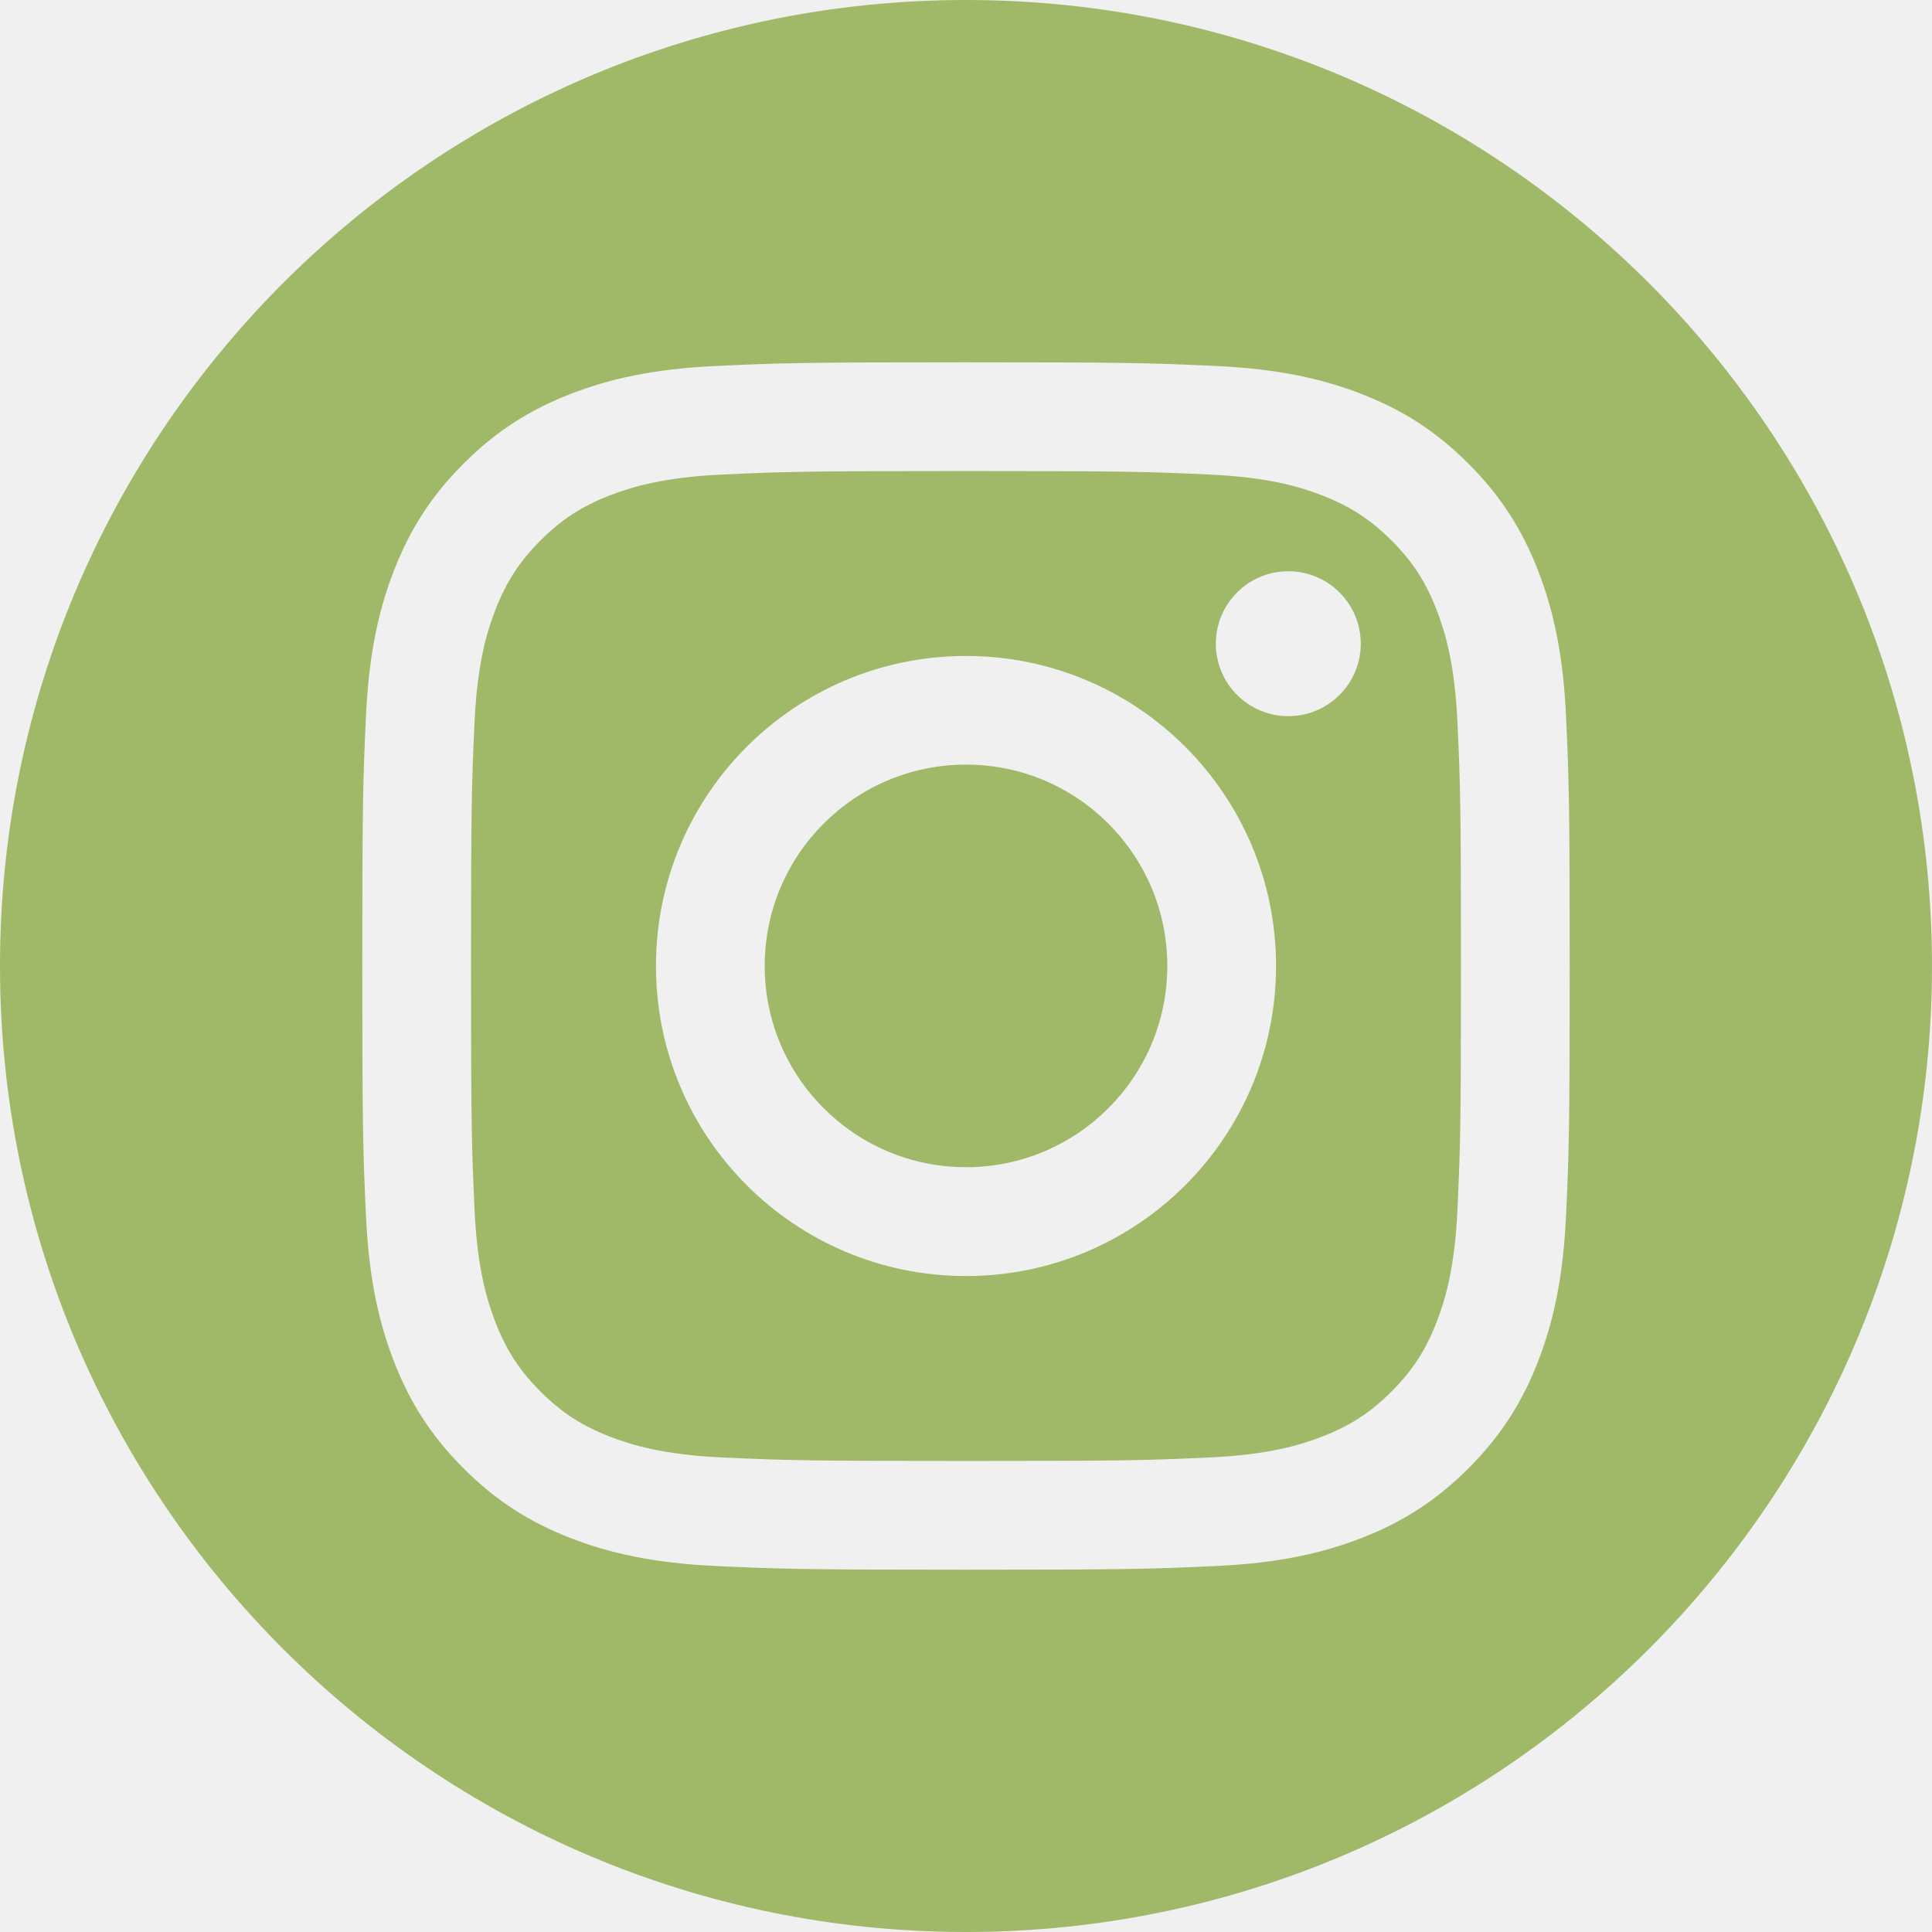
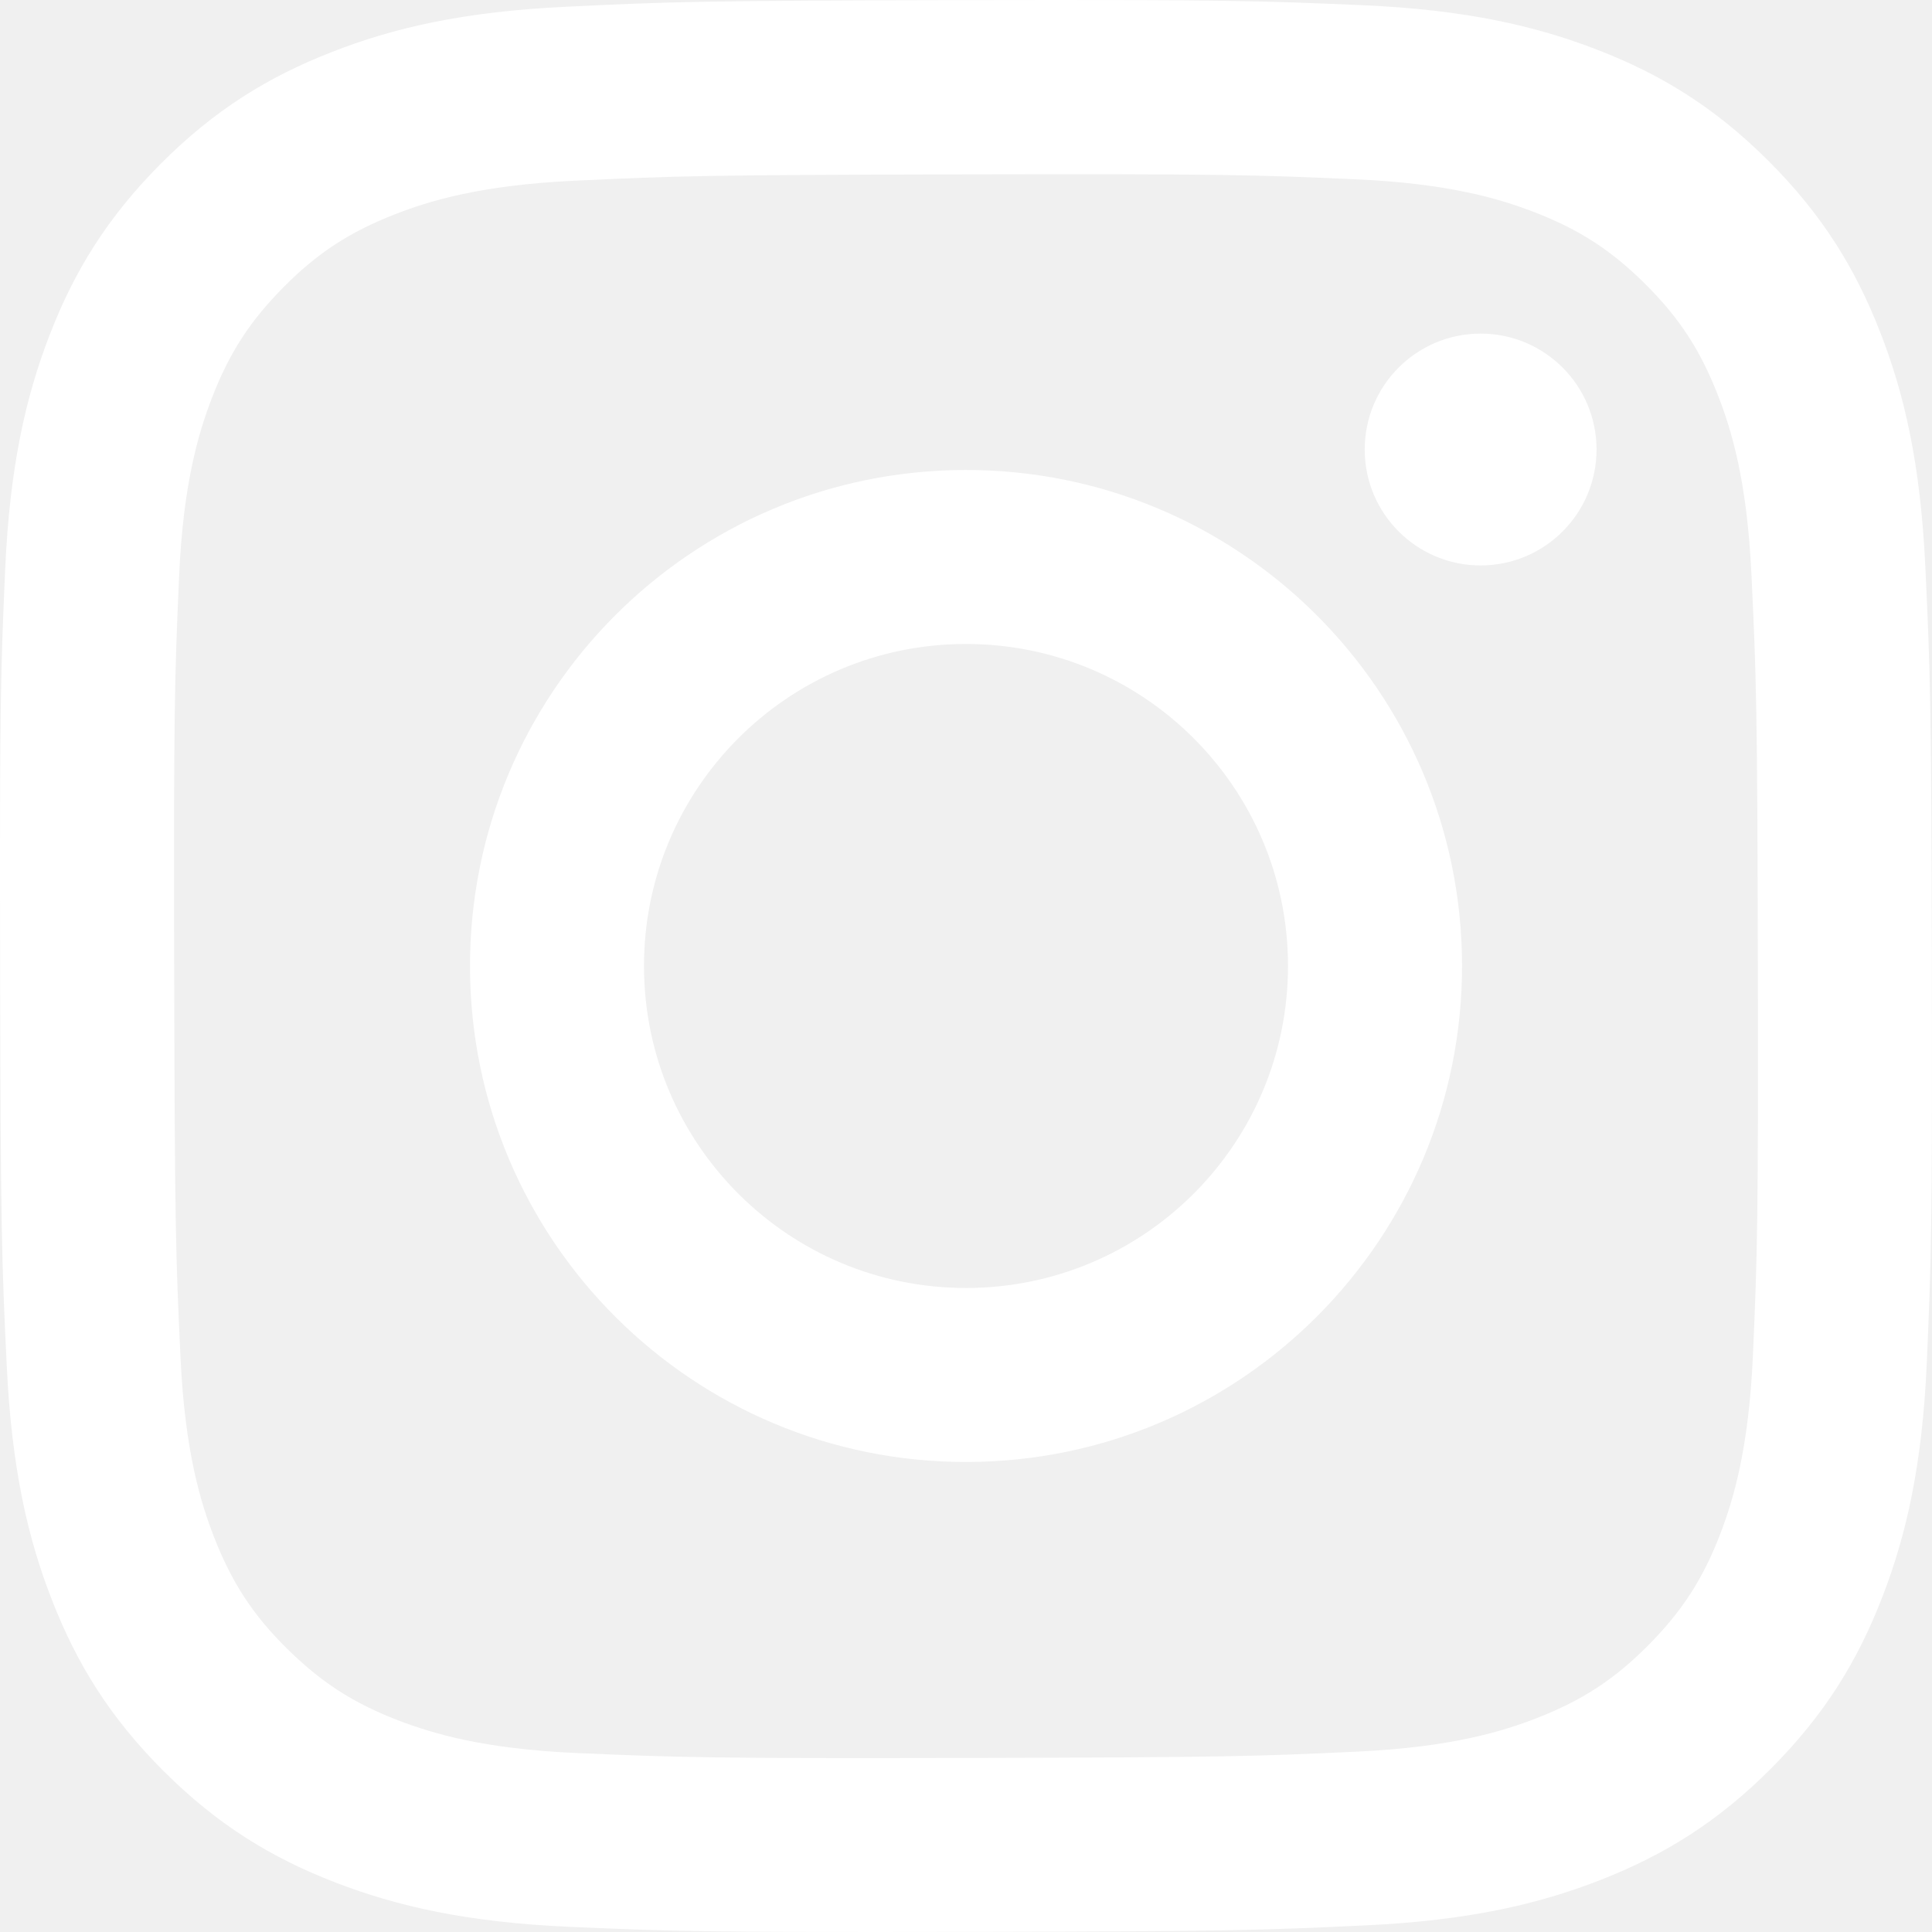
- <svg xmlns="http://www.w3.org/2000/svg" id="Layer_2" data-name="Layer 2" viewBox="0 0 192.24 192.24">
+ <svg xmlns="http://www.w3.org/2000/svg" id="Layer_1" data-name="Layer 1" viewBox="0 0 1000 1000">
  <defs>
-     <style>
-       .cls-1 {
-         fill: #a0b969;
-         fill-rule: evenodd;
-       }
-     </style>
+     <style>.cls-1{fill:#fff;}</style>
  </defs>
-   <g id="Layer_1-2" data-name="Layer 1">
-     <path class="cls-1" d="m96.12,0c53.05,0,96.12,43.07,96.12,96.12s-43.07,96.12-96.12,96.12S0,149.17,0,96.12,43.07,0,96.12,0Zm0,36.05c-16.32,0-18.36.07-24.77.36-6.39.29-10.76,1.31-14.58,2.79-3.95,1.54-7.3,3.59-10.64,6.93s-5.39,6.69-6.93,10.64c-1.48,3.82-2.5,8.19-2.79,14.58-.29,6.41-.36,8.45-.36,24.77s.07,18.36.36,24.77c.29,6.39,1.31,10.76,2.79,14.58,1.54,3.95,3.59,7.3,6.93,10.64,3.34,3.34,6.69,5.39,10.64,6.93,3.82,1.48,8.19,2.5,14.58,2.79,6.41.29,8.45.36,24.77.36s18.36-.07,24.77-.36c6.39-.29,10.76-1.31,14.58-2.79,3.95-1.54,7.3-3.59,10.64-6.93,3.34-3.34,5.39-6.69,6.93-10.64,1.48-3.82,2.5-8.19,2.79-14.58.29-6.41.36-8.45.36-24.77s-.07-18.36-.36-24.77c-.29-6.39-1.31-10.76-2.79-14.58-1.54-3.95-3.59-7.3-6.93-10.64-3.34-3.34-6.69-5.39-10.64-6.93-3.82-1.48-8.19-2.5-14.58-2.79-6.41-.29-8.45-.36-24.77-.36Zm0,10.82c16.04,0,17.94.06,24.28.35,5.86.27,9.04,1.25,11.15,2.07,2.8,1.09,4.81,2.39,6.91,4.49,2.1,2.1,3.4,4.1,4.49,6.91.82,2.12,1.8,5.3,2.07,11.15.29,6.33.35,8.23.35,24.28s-.06,17.94-.35,24.28c-.27,5.86-1.25,9.04-2.07,11.15-1.09,2.8-2.39,4.81-4.49,6.91-2.1,2.1-4.1,3.4-6.91,4.49-2.12.82-5.3,1.8-11.15,2.07-6.33.29-8.23.35-24.28.35s-17.94-.06-24.28-.35c-5.86-.27-9.04-1.25-11.15-2.07-2.8-1.09-4.81-2.39-6.91-4.49-2.1-2.1-3.4-4.1-4.49-6.91-.82-2.12-1.8-5.3-2.07-11.15-.29-6.33-.35-8.23-.35-24.28s.06-17.94.35-24.28c.27-5.86,1.25-9.04,2.07-11.15,1.09-2.8,2.39-4.81,4.49-6.91,2.1-2.1,4.1-3.4,6.91-4.49,2.12-.82,5.3-1.8,11.15-2.07,6.33-.29,8.23-.35,24.28-.35h0Zm0,18.4c-17.04,0-30.85,13.81-30.85,30.85s13.81,30.85,30.85,30.85,30.85-13.81,30.85-30.85-13.81-30.85-30.85-30.85h0Zm0,50.87c-11.06,0-20.03-8.97-20.03-20.03s8.97-20.03,20.03-20.03,20.03,8.97,20.03,20.03-8.97,20.03-20.03,20.03Zm39.28-52.09c0,3.98-3.23,7.21-7.21,7.21s-7.21-3.23-7.21-7.21,3.23-7.21,7.21-7.21,7.21,3.23,7.21,7.21Z" />
-   </g>
+   <path class="cls-1" d="M295.42,6c-53.2,2.51-89.53,11-121.29,23.48-32.87,12.81-60.73,30-88.45,57.82S40.89,143,28.17,175.92c-12.31,31.83-20.65,68.19-23,121.42S2.3,367.68,2.56,503.46,3.42,656.26,6,709.6c2.54,53.19,11,89.51,23.48,121.28,12.83,32.87,30,60.72,57.83,88.45S143,964.09,176,976.83c31.8,12.29,68.17,20.67,121.39,23s70.35,2.87,206.09,2.61,152.83-.86,206.16-3.39S799.1,988,830.88,975.58c32.87-12.86,60.74-30,88.45-57.84S964.1,862,976.81,829.06c12.32-31.8,20.69-68.17,23-121.35,2.33-53.37,2.88-70.41,2.62-206.17s-.87-152.78-3.4-206.1-11-89.53-23.47-121.32c-12.85-32.87-30-60.7-57.82-88.45S862,40.87,829.07,28.19c-31.82-12.31-68.17-20.7-121.39-23S637.33,2.3,501.54,2.56,348.75,3.4,295.42,6m5.84,903.88c-48.75-2.12-75.22-10.22-92.86-17-23.36-9-40-19.88-57.58-37.29s-28.38-34.11-37.5-57.42c-6.85-17.64-15.1-44.08-17.38-92.83-2.48-52.69-3-68.51-3.29-202s.22-149.29,2.53-202c2.08-48.71,10.23-75.21,17-92.84,9-23.39,19.84-40,37.29-57.57s34.1-28.39,57.43-37.51c17.62-6.88,44.06-15.06,92.79-17.38,52.73-2.5,68.53-3,202-3.29s149.31.21,202.06,2.53c48.71,2.12,75.22,10.19,92.83,17,23.37,9,40,19.81,57.57,37.29s28.4,34.07,37.52,57.45c6.89,17.57,15.07,44,17.37,92.76,2.51,52.73,3.08,68.54,3.32,202s-.23,149.31-2.54,202c-2.13,48.75-10.21,75.23-17,92.89-9,23.35-19.85,40-37.31,57.56s-34.09,28.38-57.43,37.5c-17.6,6.87-44.07,15.07-92.76,17.39-52.73,2.48-68.53,3-202.05,3.29s-149.27-.25-202-2.53m407.6-674.61a60,60,0,1,0,59.88-60.1,60,60,0,0,0-59.88,60.1M245.77,503c.28,141.8,115.44,256.49,257.21,256.22S759.52,643.8,759.25,502,643.79,245.48,502,245.76,245.5,361.22,245.77,503m90.06-.18a166.67,166.67,0,1,1,167,166.34,166.65,166.65,0,0,1-167-166.34" transform="translate(-2.5 -2.5)" />
</svg>
